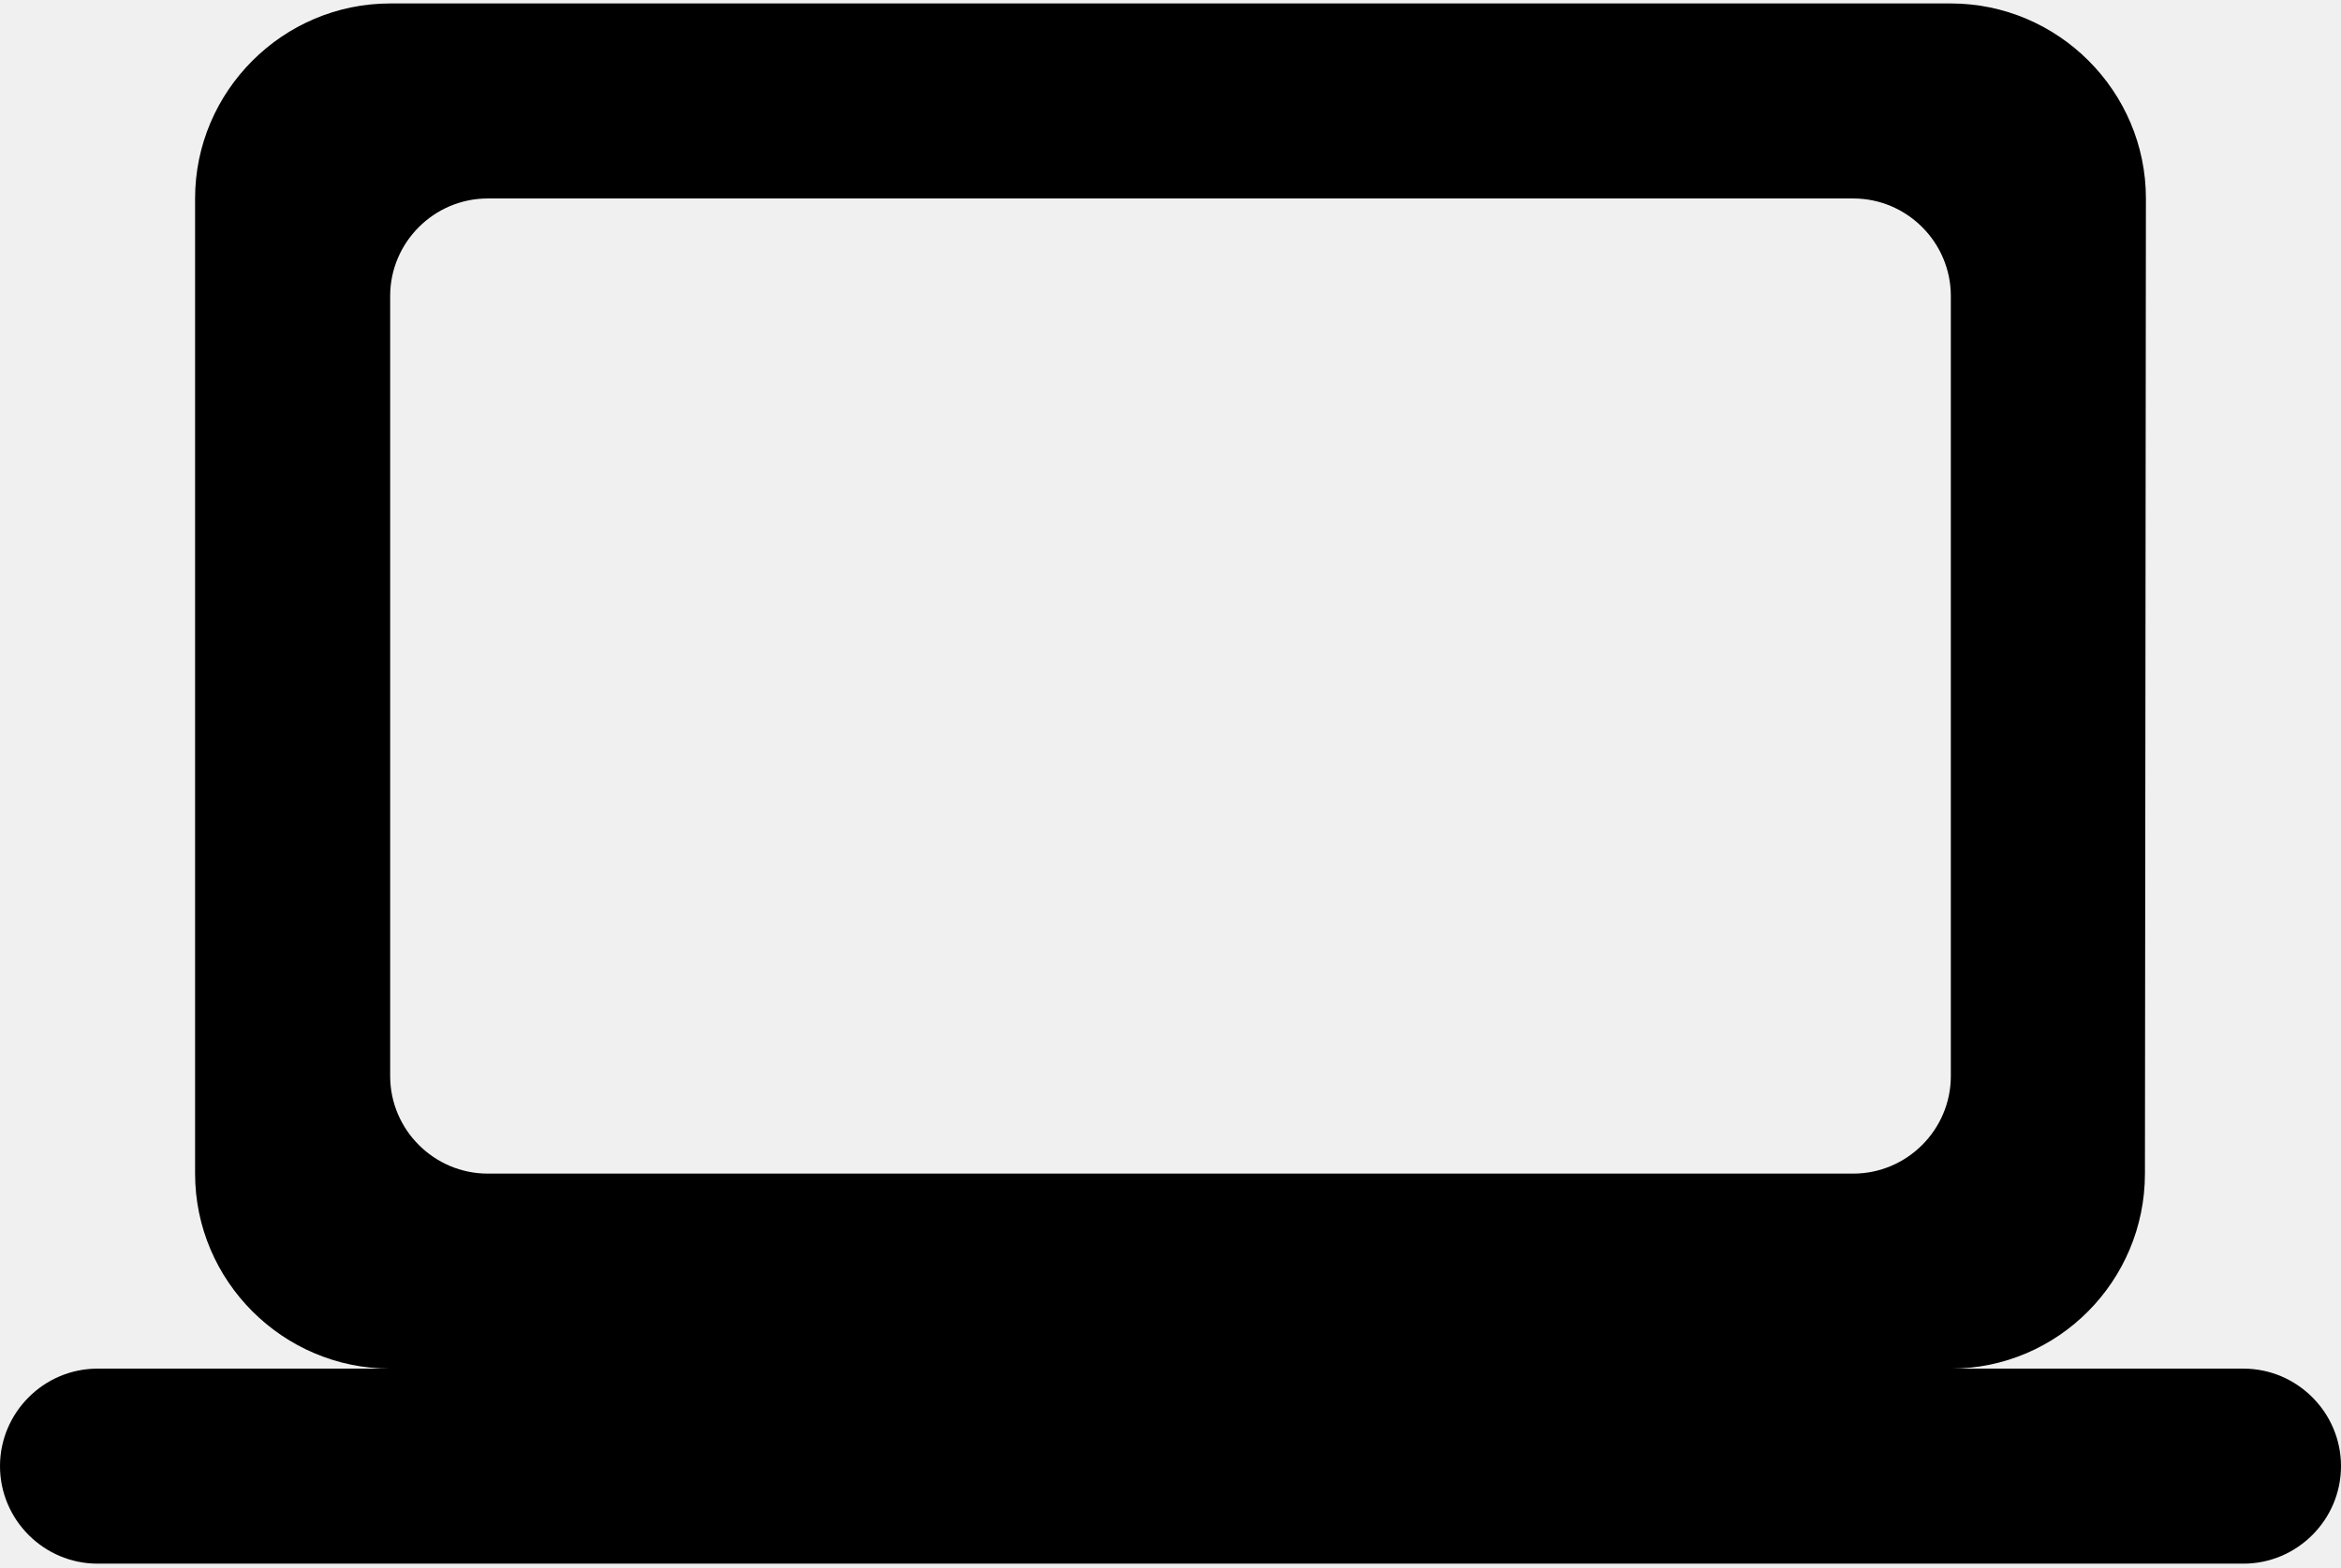
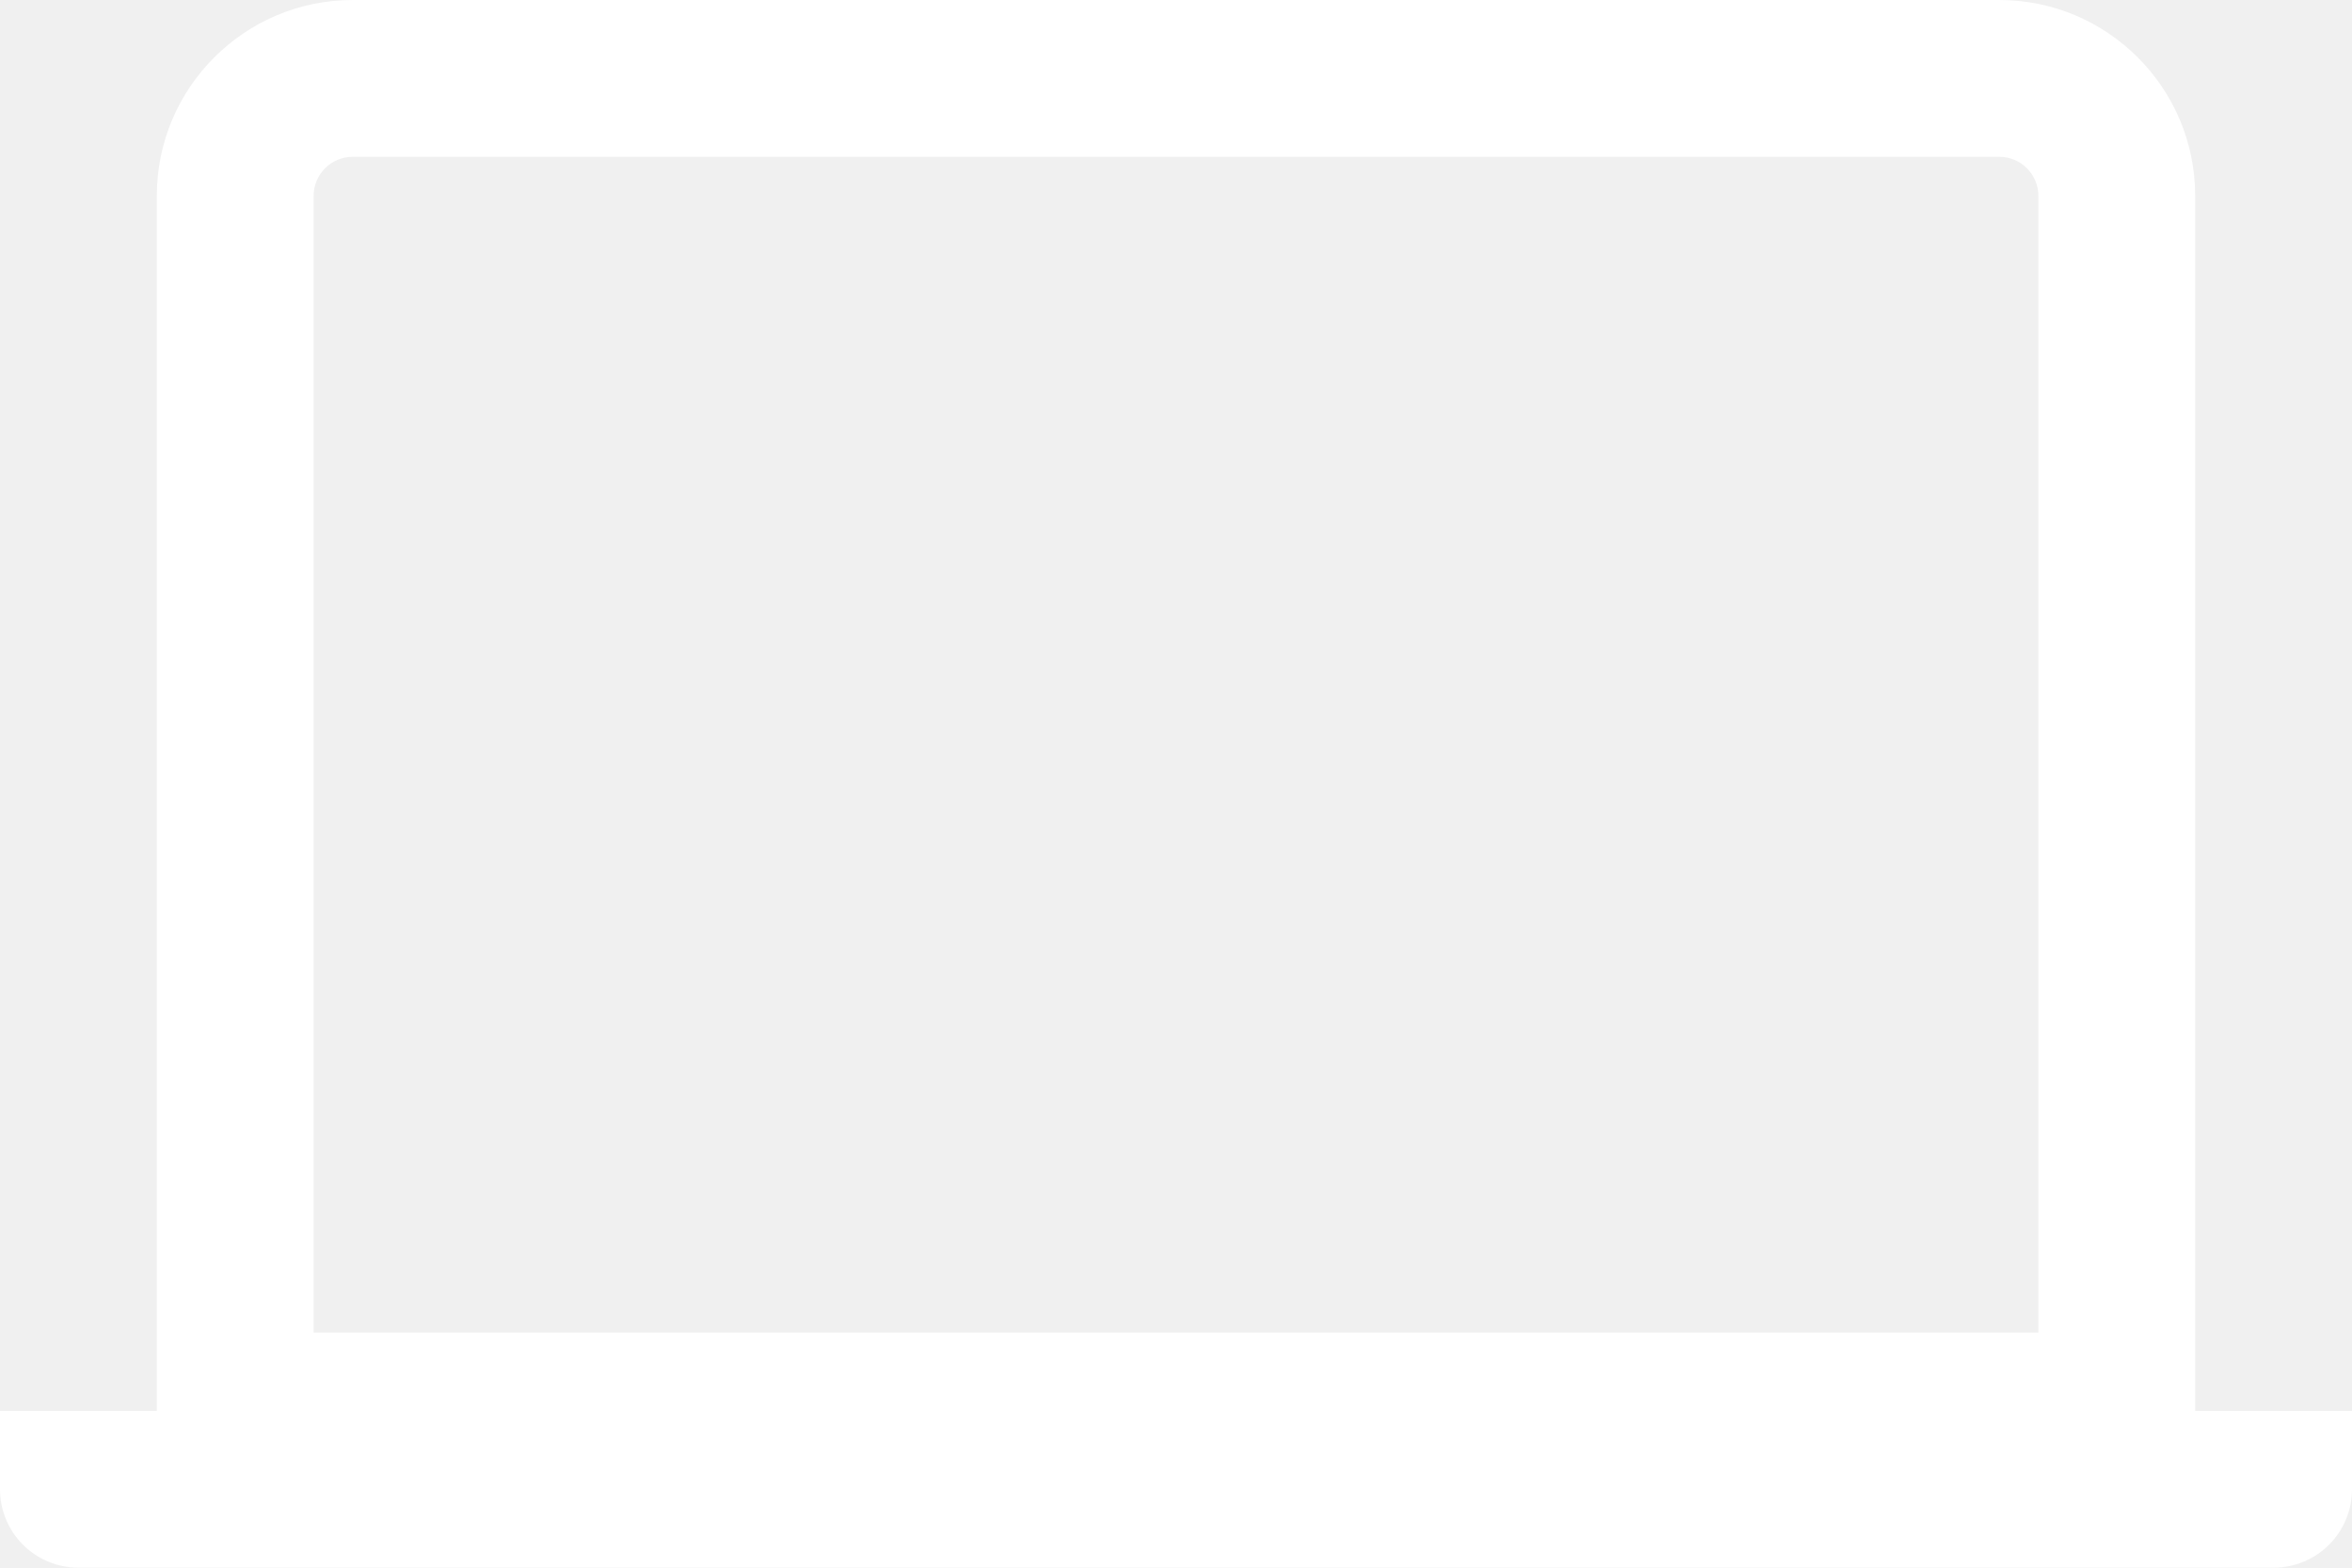
- <svg xmlns="http://www.w3.org/2000/svg" width="339" height="227" viewBox="0 0 339 227" fill="none">
-   <path d="M282.5 198.25C298.038 198.25 310.609 185.538 310.609 170L310.75 28.75C310.75 13.213 298.038 0.5 282.5 0.5H56.5C40.962 0.5 28.25 13.213 28.25 28.75V170C28.25 185.538 40.962 198.25 56.5 198.25H14.125C6.356 198.25 0 204.606 0 212.375C0 220.144 6.356 226.5 14.125 226.5H324.875C332.644 226.5 339 220.144 339 212.375C339 204.606 332.644 198.25 324.875 198.25H282.5ZM70.625 28.75H268.375C276.144 28.75 282.5 35.106 282.5 42.875V155.875C282.5 163.644 276.144 170 268.375 170H70.625C62.856 170 56.5 163.644 56.5 155.875V42.875C56.5 35.106 62.856 28.75 70.625 28.75Z" fill="black" />
+ <svg xmlns="http://www.w3.org/2000/svg" width="150" height="100" viewBox="0 0 150 100" fill="none">
+   <path fill-rule="evenodd" clip-rule="evenodd" d="M20 12.5C20 11.837 20.263 11.201 20.732 10.732C21.201 10.263 21.837 10 22.5 10H127.5C128.163 10 128.799 10.263 129.268 10.732C129.737 11.201 130 11.837 130 12.5V85H20V12.5ZM22.5 0C15.6 0 10 5.6 10 12.5V90H0V95C0 96.326 0.527 97.598 1.464 98.535C2.402 99.473 3.674 100 5 100H145C146.326 100 147.598 99.473 148.536 98.535C149.473 97.598 150 96.326 150 95V90H140V12.5C140 5.6 134.4 0 127.5 0H22.5Z" fill="white" />
</svg>
